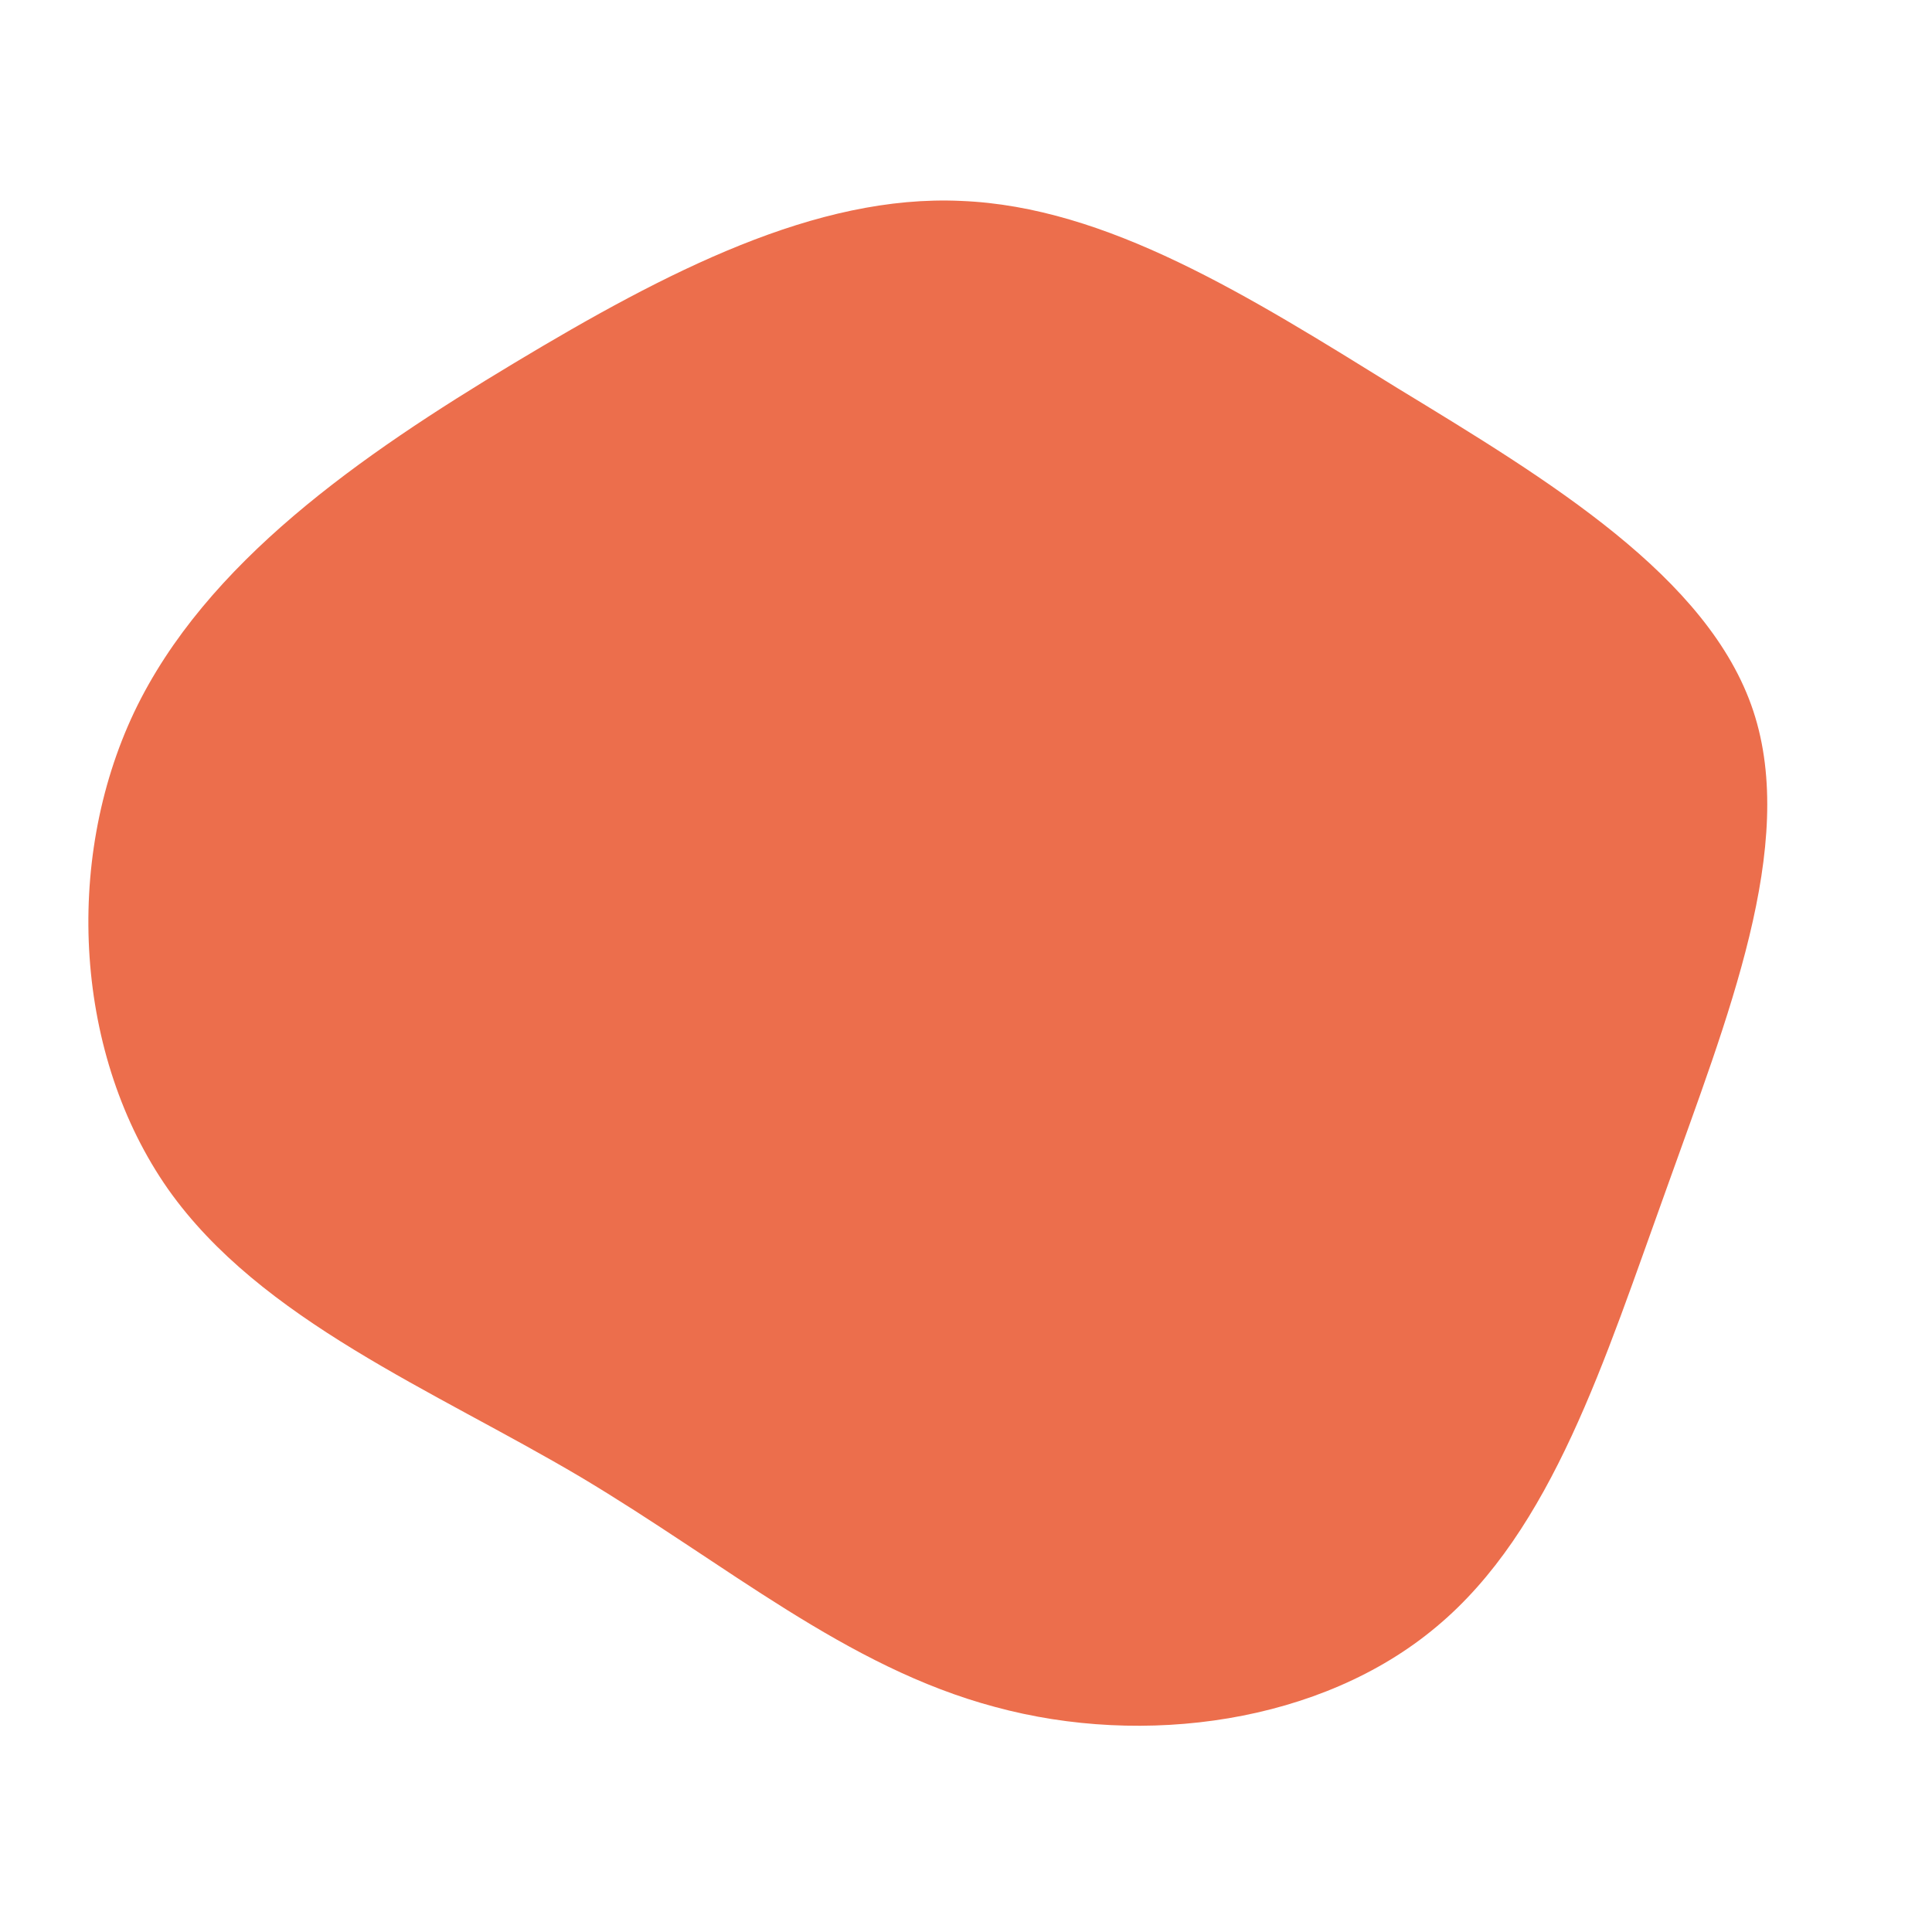
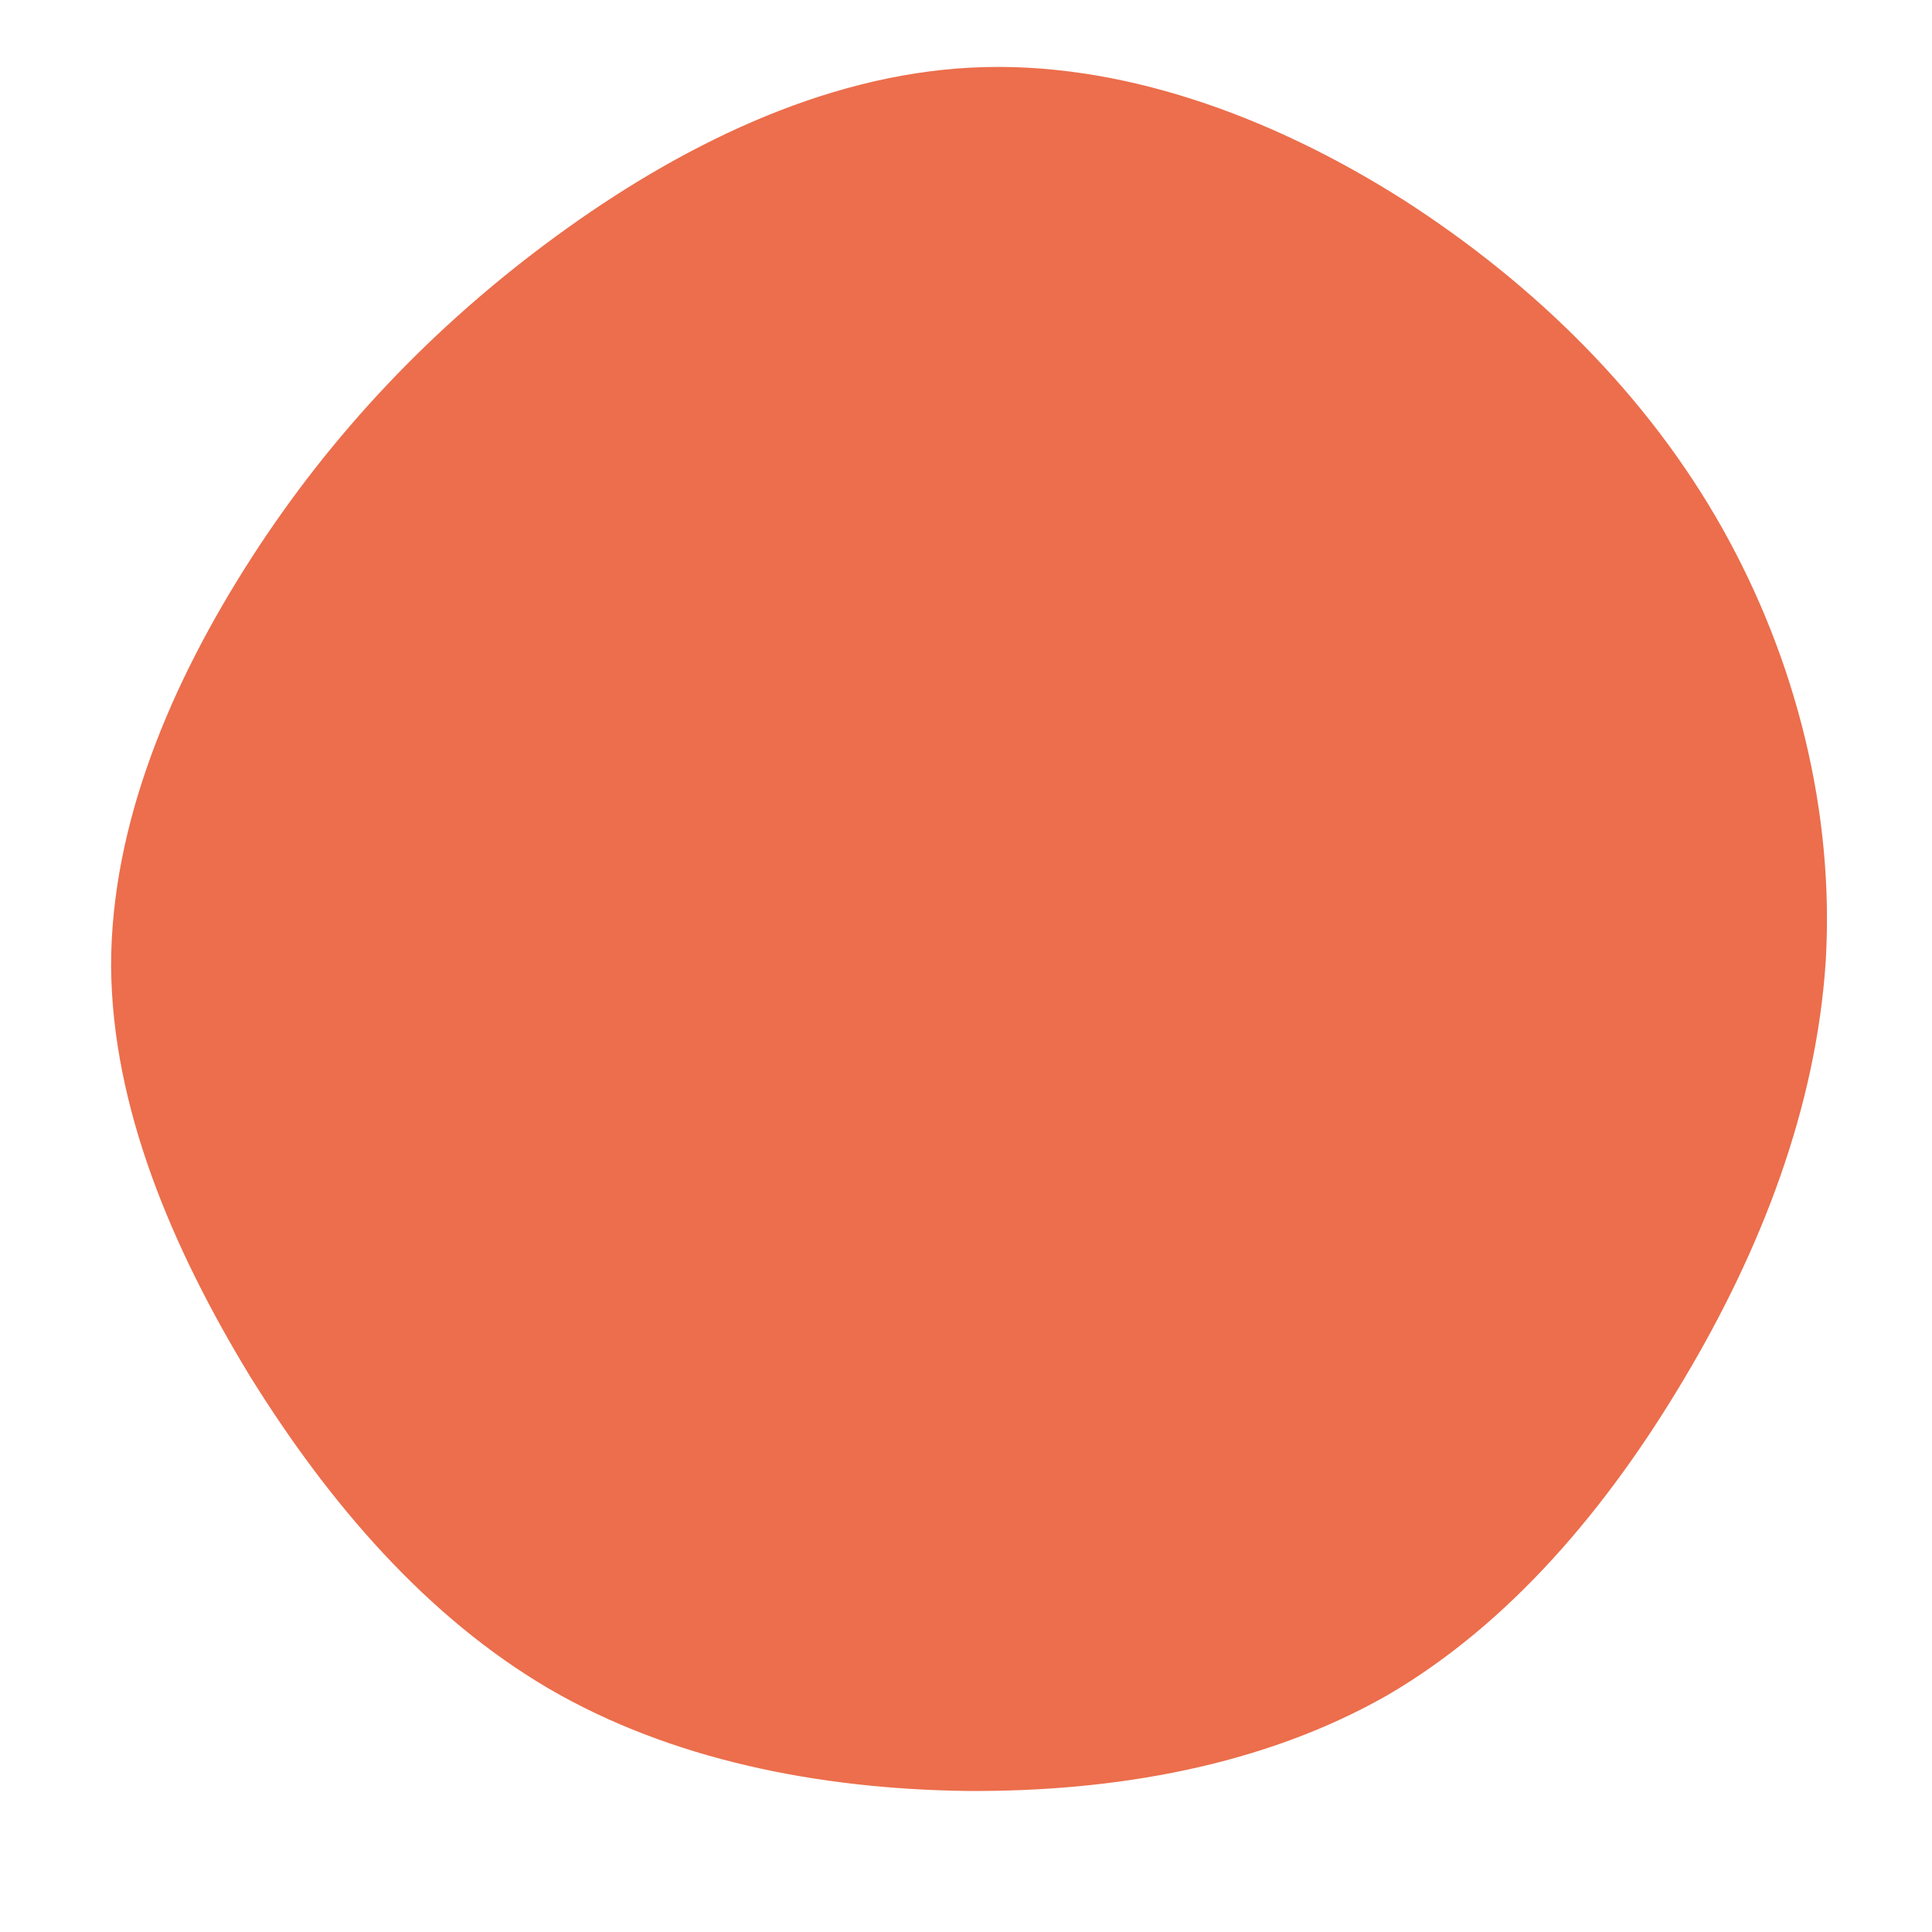
<svg xmlns="http://www.w3.org/2000/svg" viewBox="0 0 200 200">
-   <path fill="#EC6E4C" d="M44.7,-59.8C60.3,-50.3,76.9,-40.3,81.5,-26.4C86.1,-12.5,78.8,5.4,72.5,23.1C66.1,40.8,60.7,58.4,48.7,68.4C36.8,78.4,18.4,80.9,3,76.7C-12.4,72.6,-24.8,61.9,-39.9,52.9C-55.1,43.9,-73,36.7,-82.6,23.1C-92.2,9.4,-93.5,-10.7,-86.1,-26.3C-78.7,-41.8,-62.6,-52.9,-46.8,-62.4C-31,-71.9,-15.5,-79.9,-0.5,-79.2C14.6,-78.6,29.2,-69.4,44.7,-59.8Z" transform="translate(100 100)" />
+   <path fill="#EC6E4C" d="M45.3,-79.3C59,-70.5,70.6,-59,78.3,-45.3C86,-31.6,89.9,-15.8,89,-0.5C88,14.7,82.3,29.4,74.3,42.8C66.4,56.1,56.3,68.1,43.6,75.5C30.8,82.8,15.4,85.5,0.1,85.4C-15.2,85.2,-30.5,82.2,-43.2,74.8C-55.8,67.4,-65.9,55.7,-74.1,42.5C-82.2,29.2,-88.4,14.6,-88.5,0C-88.5,-14.7,-82.3,-29.3,-74,-42.2C-65.7,-55.1,-55.2,-66.2,-42.5,-75.5C-29.8,-84.8,-14.9,-92.2,0.5,-93C15.8,-93.8,31.6,-88,45.3,-79.3Z" transform="translate(100 100)" />
</svg>
